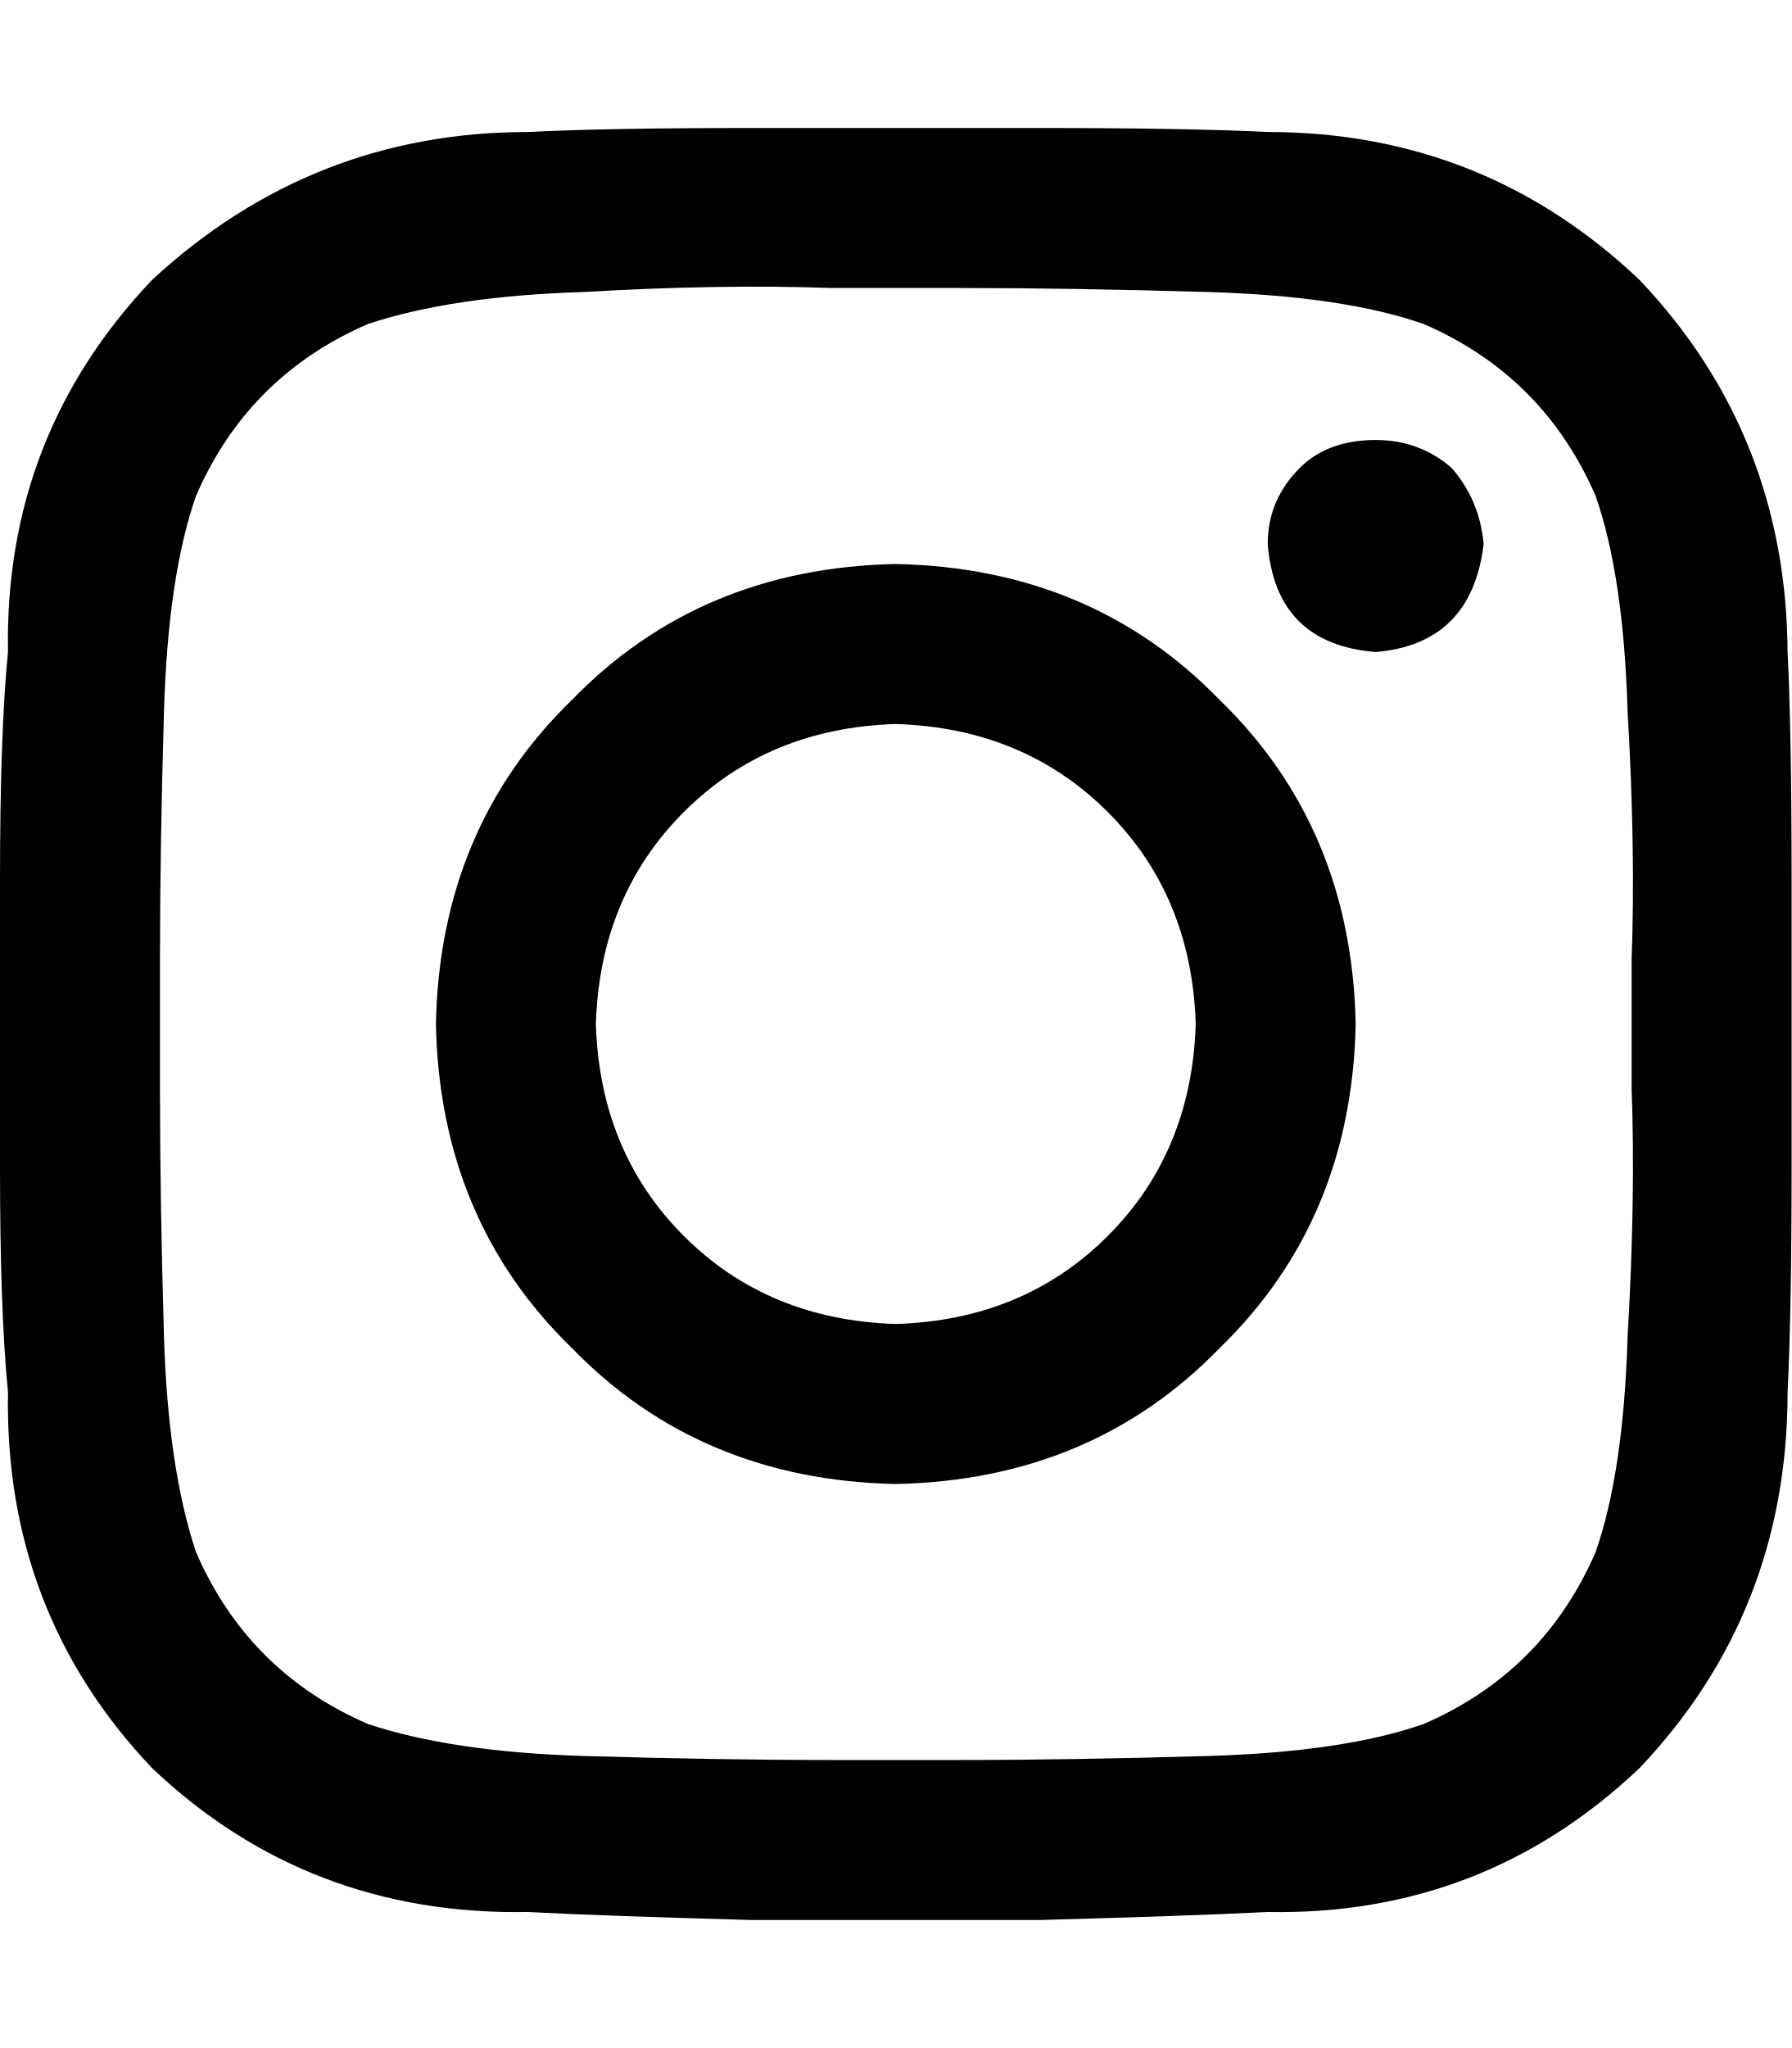
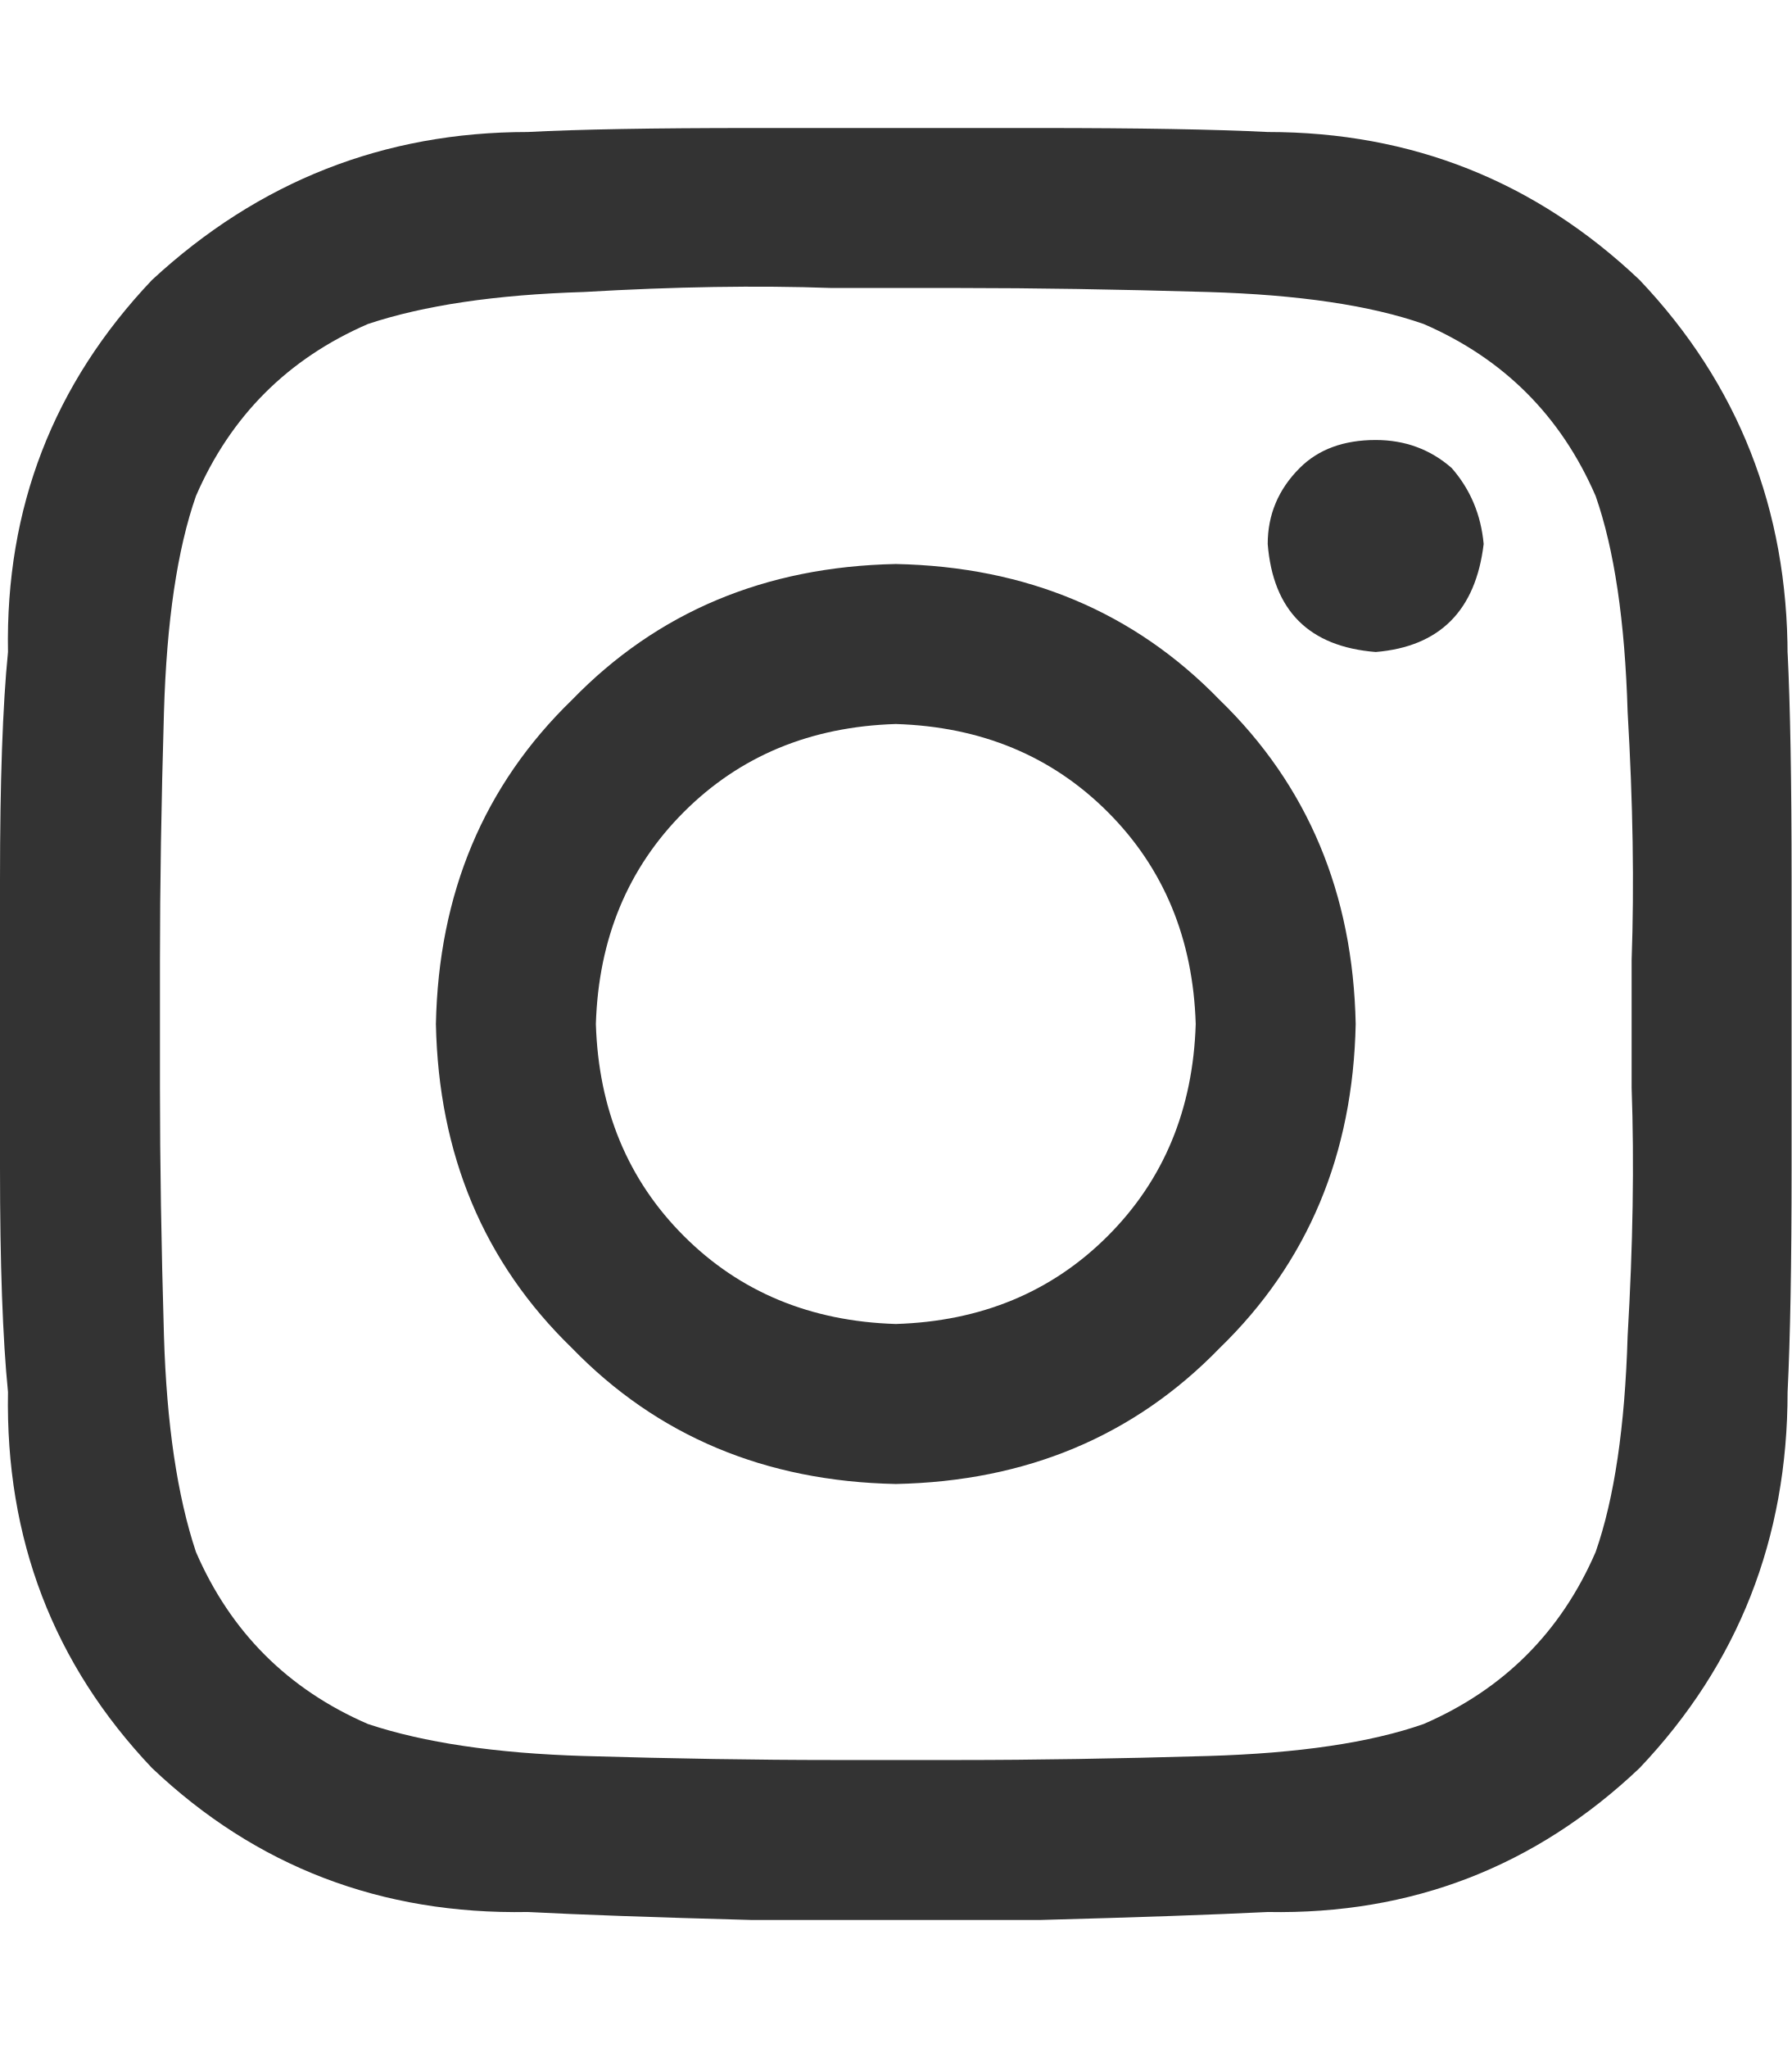
<svg xmlns="http://www.w3.org/2000/svg" viewBox="0 12 448 512">
-   <path fill="currentColor" d="M224 153L224 153Q175 154 143 187L143 187L143 187L143 187Q110 219 109 268L109 268Q110 317 143 349L143 349Q175 382 224 383L224 383Q273 382 305 349L305 349Q338 317 339 268L339 268Q338 219 305 187L305 187Q273 154 224 153L224 153ZM224 343L224 343Q192 342 171 321L171 321L171 321L171 321Q150 300 149 268L149 268Q150 236 171 215L171 215Q192 194 224 193L224 193Q256 194 277 215L277 215Q298 236 299 268L299 268Q298 300 277 321L277 321Q256 342 224 343L224 343ZM371 148L371 148Q368 173 344 175L344 175Q319 173 317 148L317 148Q317 137 325 129L325 129Q332 122 344 122L344 122Q355 122 363 129L363 129Q370 137 371 148L371 148ZM447 175L447 176Q447 121 410 82L410 82Q371 45 317 45L317 45Q297 44 260 44L260 44Q224 44 188 44L188 44Q151 44 132 45L132 45Q78 45 38 82L38 82Q1 121 2 175L2 175Q0 195 0 232L0 232Q0 268 0 304L0 304Q0 340 2 360L2 360Q1 415 38 454L38 454Q77 491 132 490L132 490Q151 491 188 492L188 492Q224 492 260 492L260 492Q297 491 317 490L317 490Q371 491 410 454L410 454Q447 415 447 360L447 360Q448 340 448 304L448 304Q448 268 448 232L448 232Q448 195 447 175L447 175ZM399 400L399 400Q386 430 356 443L356 443Q336 450 302 451L302 451Q268 452 240 452L240 452Q231 452 224 452L224 452Q217 452 208 452L208 452Q180 452 146 451L146 451Q113 450 92 443L92 443Q62 430 49 400L49 400Q42 379 41 346L41 346Q40 312 40 284L40 284Q40 275 40 268L40 268Q40 261 40 252L40 252Q40 224 41 190L41 190Q42 156 49 136L49 136Q62 106 92 93L92 93Q113 86 146 85L146 85Q180 83 208 84L208 84Q217 84 224 84L224 84Q231 84 240 84L240 84Q268 84 302 85L302 85Q336 86 356 93L356 93Q386 106 399 136L399 136Q406 156 407 190L407 190Q409 224 408 252L408 252Q408 261 408 268L408 268Q408 275 408 284L408 284Q409 312 407 346L407 346Q406 380 399 400L399 400Z" />
+   <path fill="#333" d="M224 153L224 153Q175 154 143 187L143 187L143 187L143 187Q110 219 109 268L109 268Q110 317 143 349L143 349Q175 382 224 383L224 383Q273 382 305 349L305 349Q338 317 339 268L339 268Q338 219 305 187L305 187Q273 154 224 153L224 153ZM224 343L224 343Q192 342 171 321L171 321L171 321L171 321Q150 300 149 268L149 268Q150 236 171 215L171 215Q192 194 224 193L224 193Q256 194 277 215L277 215Q298 236 299 268L299 268Q298 300 277 321L277 321Q256 342 224 343L224 343ZM371 148L371 148Q368 173 344 175L344 175Q319 173 317 148L317 148Q317 137 325 129L325 129Q332 122 344 122L344 122Q355 122 363 129L363 129Q370 137 371 148L371 148ZM447 175L447 176Q447 121 410 82L410 82Q371 45 317 45L317 45Q297 44 260 44L260 44Q224 44 188 44L188 44Q151 44 132 45L132 45Q78 45 38 82L38 82Q1 121 2 175L2 175Q0 195 0 232L0 232Q0 268 0 304L0 304Q0 340 2 360L2 360Q1 415 38 454L38 454Q77 491 132 490L132 490Q151 491 188 492L188 492Q224 492 260 492L260 492Q297 491 317 490L317 490Q371 491 410 454L410 454Q447 415 447 360L447 360Q448 340 448 304L448 304Q448 268 448 232L448 232Q448 195 447 175L447 175ZM399 400L399 400Q386 430 356 443L356 443Q336 450 302 451L302 451Q268 452 240 452L240 452Q231 452 224 452L224 452Q217 452 208 452L208 452Q180 452 146 451L146 451Q113 450 92 443L92 443Q62 430 49 400L49 400Q42 379 41 346L41 346Q40 312 40 284L40 284Q40 275 40 268L40 268Q40 261 40 252L40 252Q40 224 41 190L41 190Q42 156 49 136L49 136Q62 106 92 93L92 93Q113 86 146 85L146 85Q180 83 208 84L208 84Q217 84 224 84L224 84Q231 84 240 84L240 84Q268 84 302 85L302 85Q336 86 356 93L356 93Q386 106 399 136L399 136Q406 156 407 190L407 190Q409 224 408 252L408 252Q408 261 408 268L408 268Q408 275 408 284L408 284Q409 312 407 346L407 346Q406 380 399 400L399 400Z" />
</svg>
